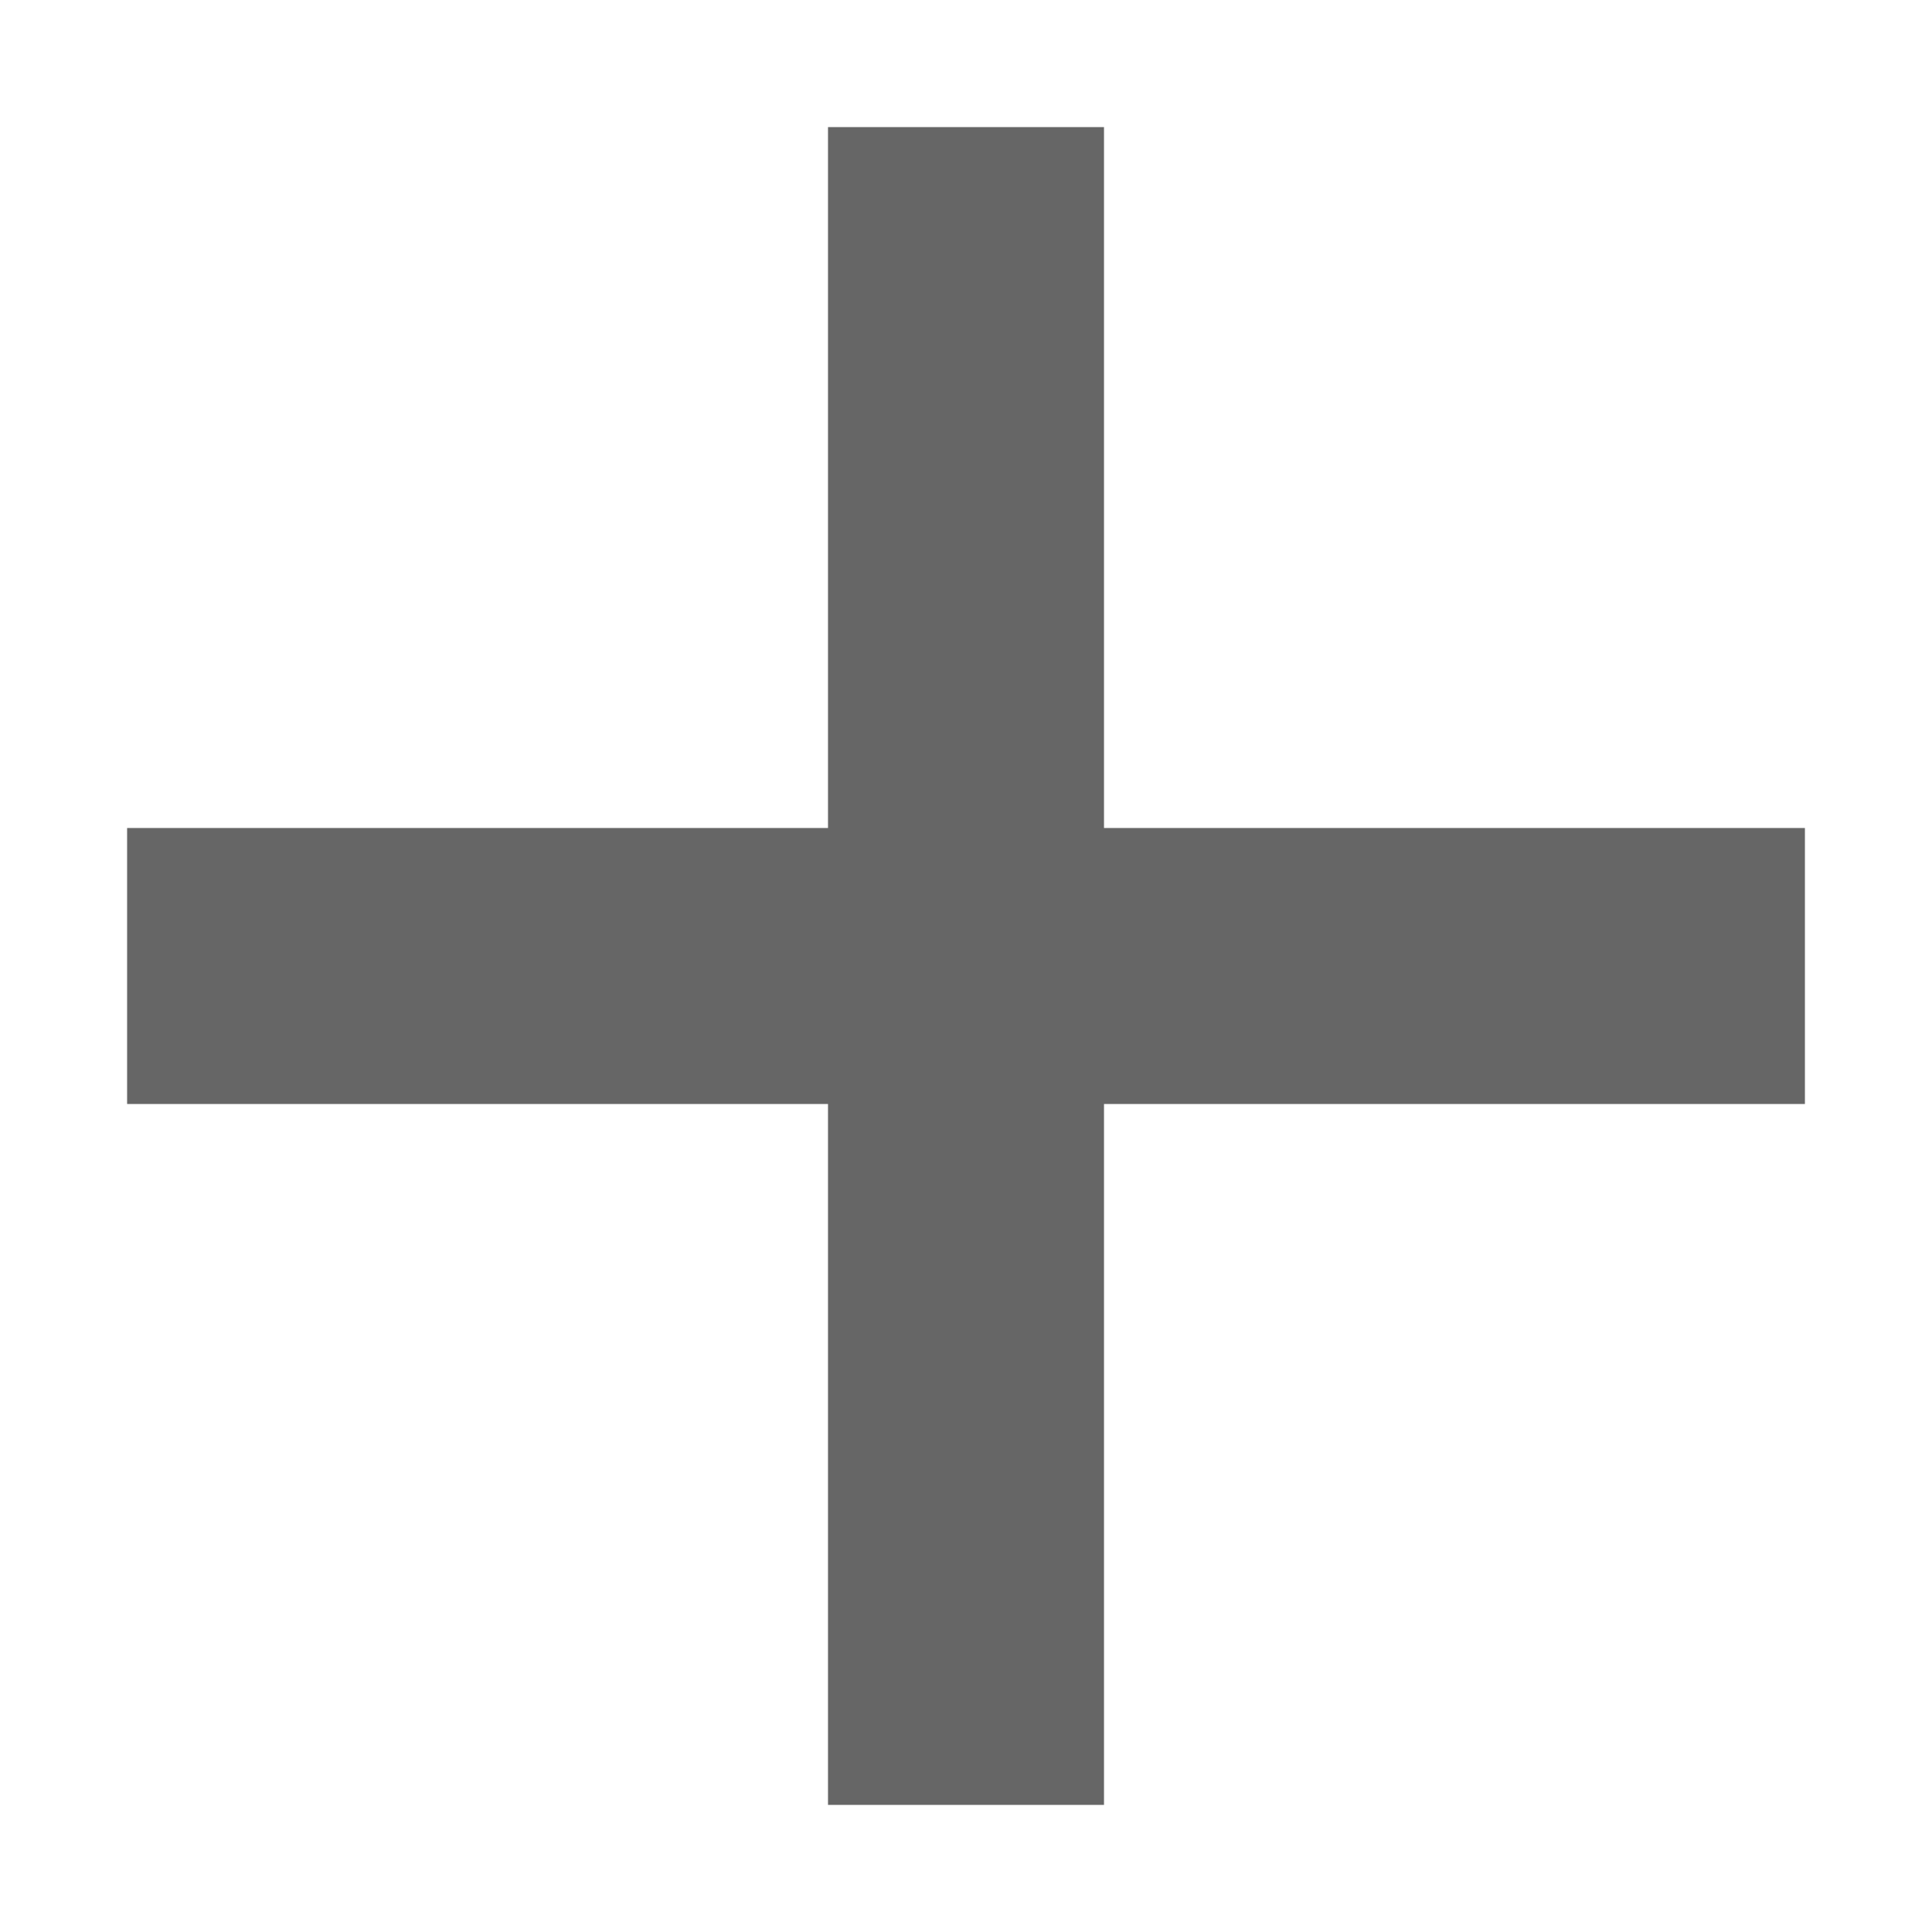
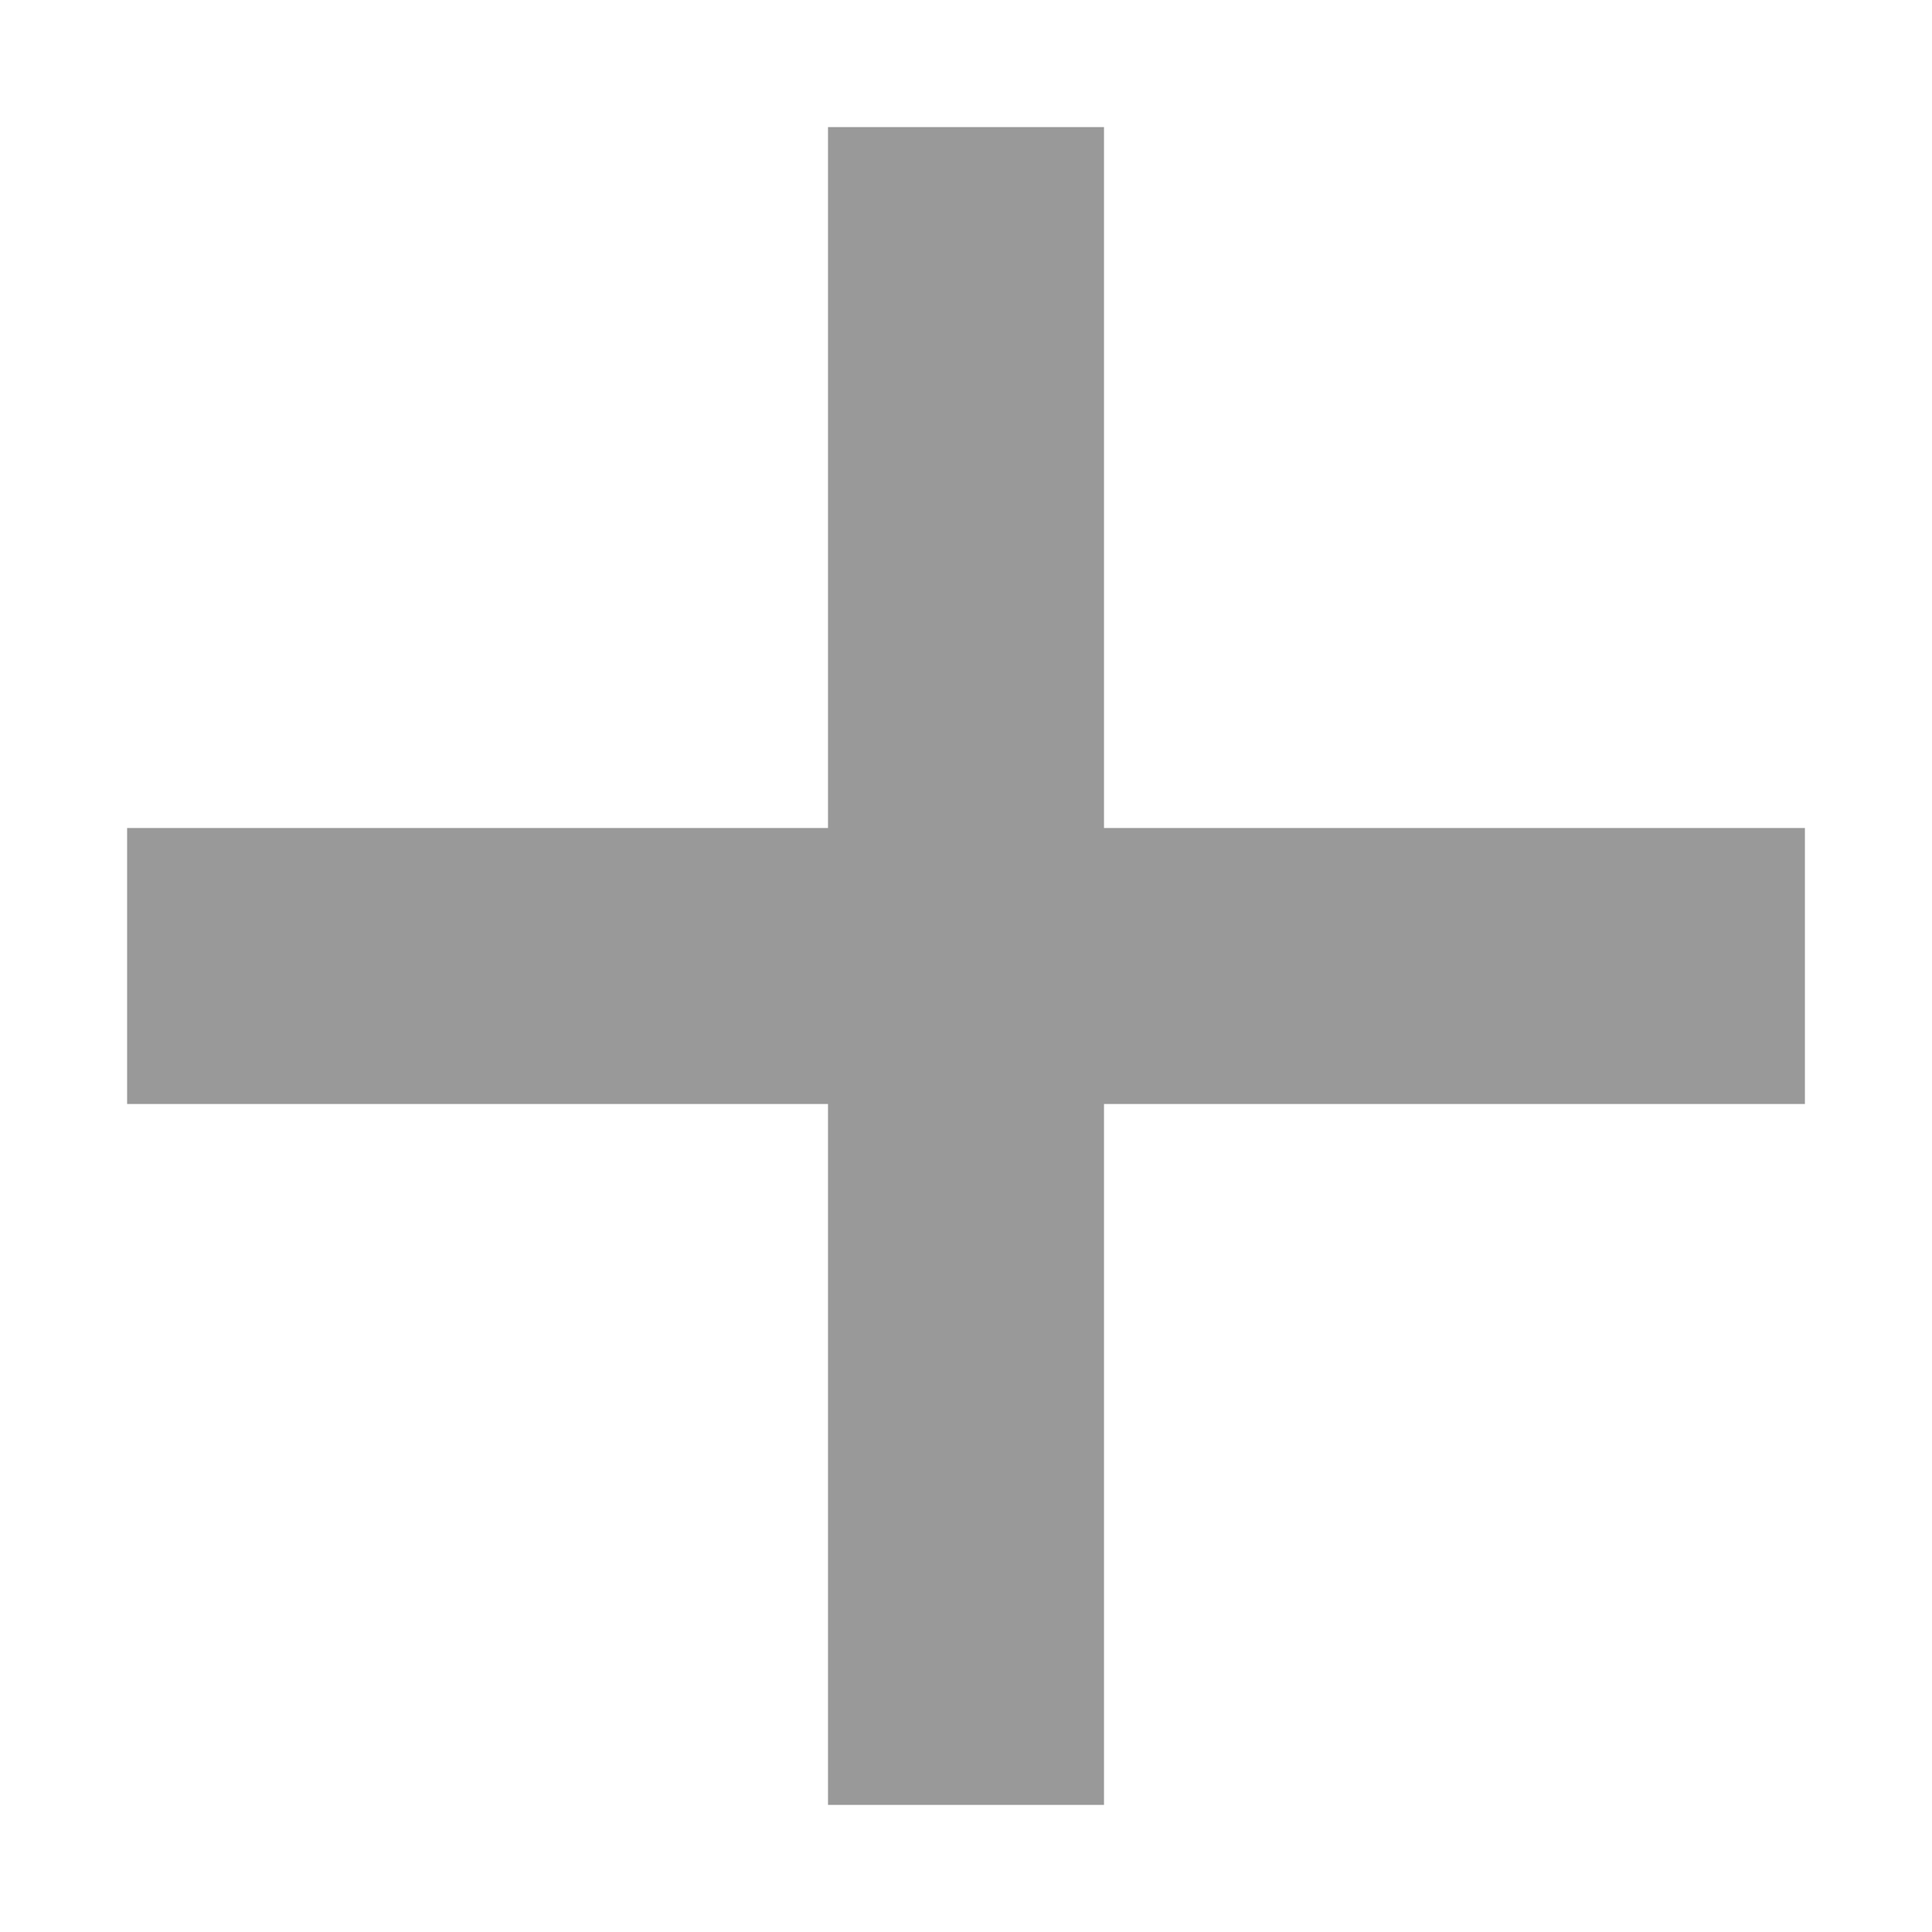
<svg xmlns="http://www.w3.org/2000/svg" width="14px" height="14px" viewBox="0 0 14 14" version="1.1">
  <g id="页面1" stroke="none" stroke-width="1" fill="none" fill-rule="evenodd">
-     <g id="编组-8" transform="translate(0.921093, 0.5)" stroke="#666666" stroke-width="2">
+     <g id="编组-8" transform="translate(0.921093, 0.5)" stroke="#999999" stroke-width="2">
      <path d="M0,6.5 L12.158,6.5" id="路径-66" />
      <path d="M0,6.5 L12.158,6.5" id="路径-66复制" transform="translate(6.078907, 6.5) rotate(-270) translate(-6.078907, -6.5) " />
    </g>
  </g>
</svg>
